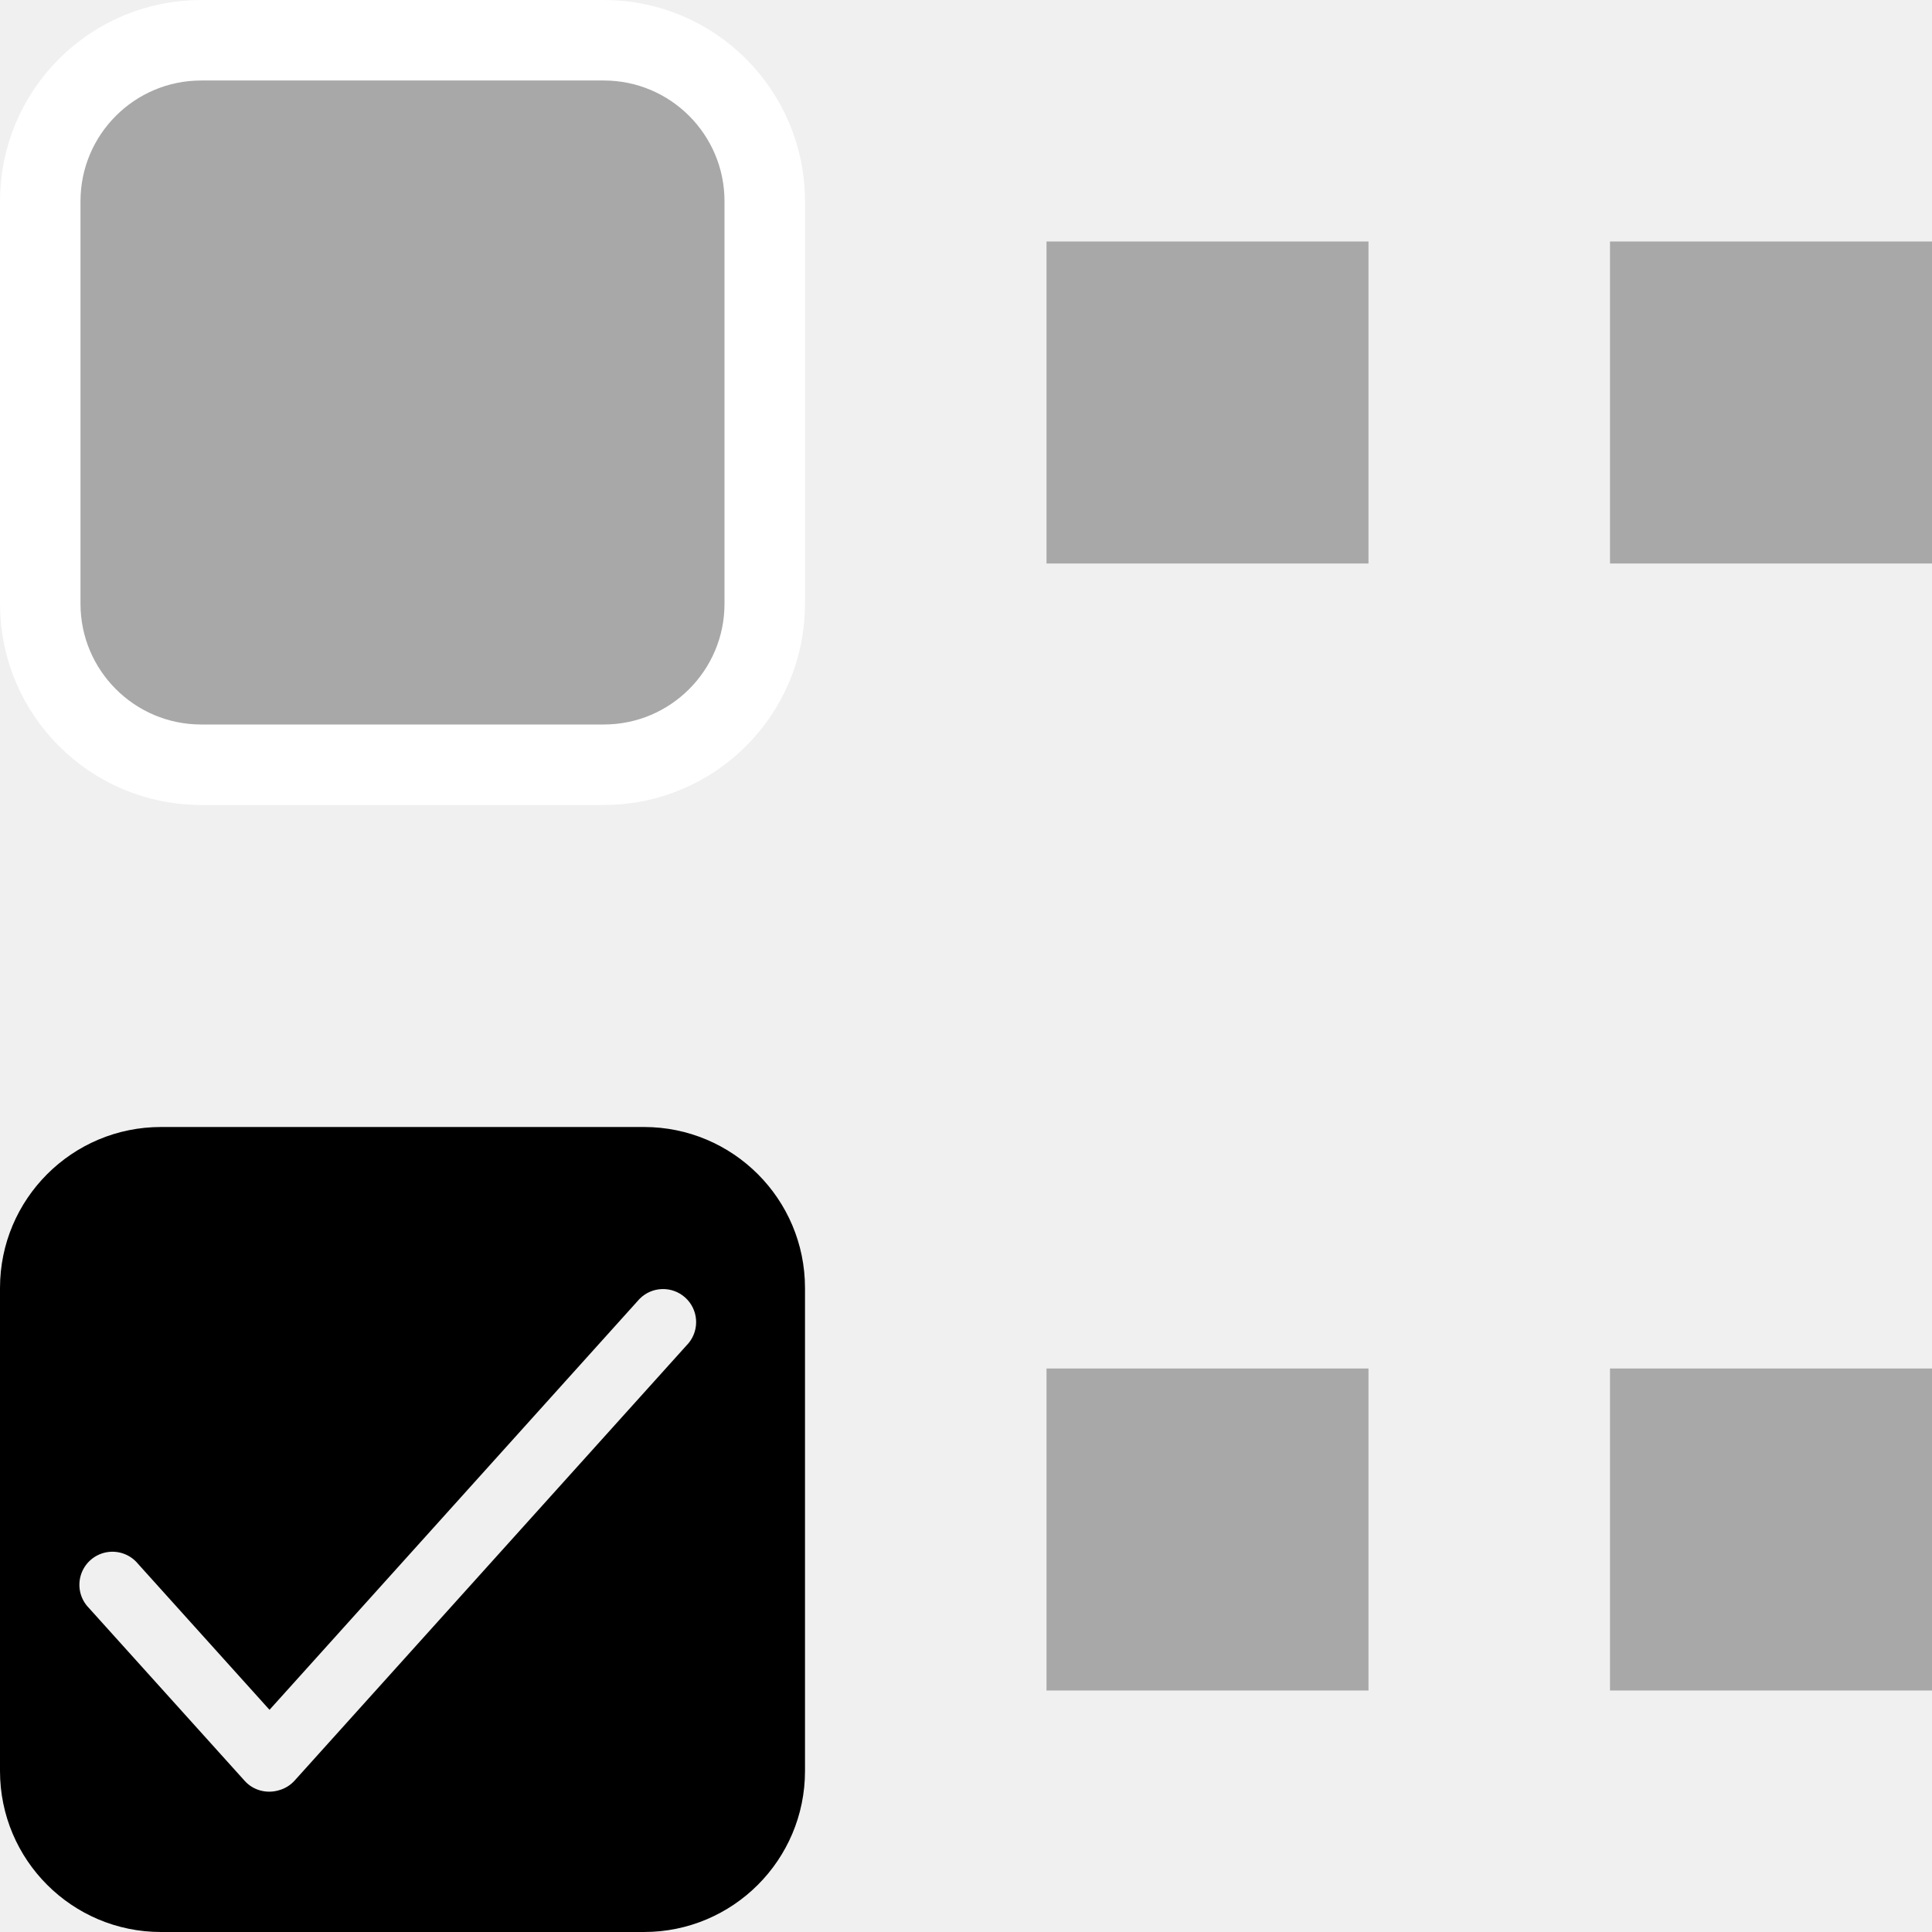
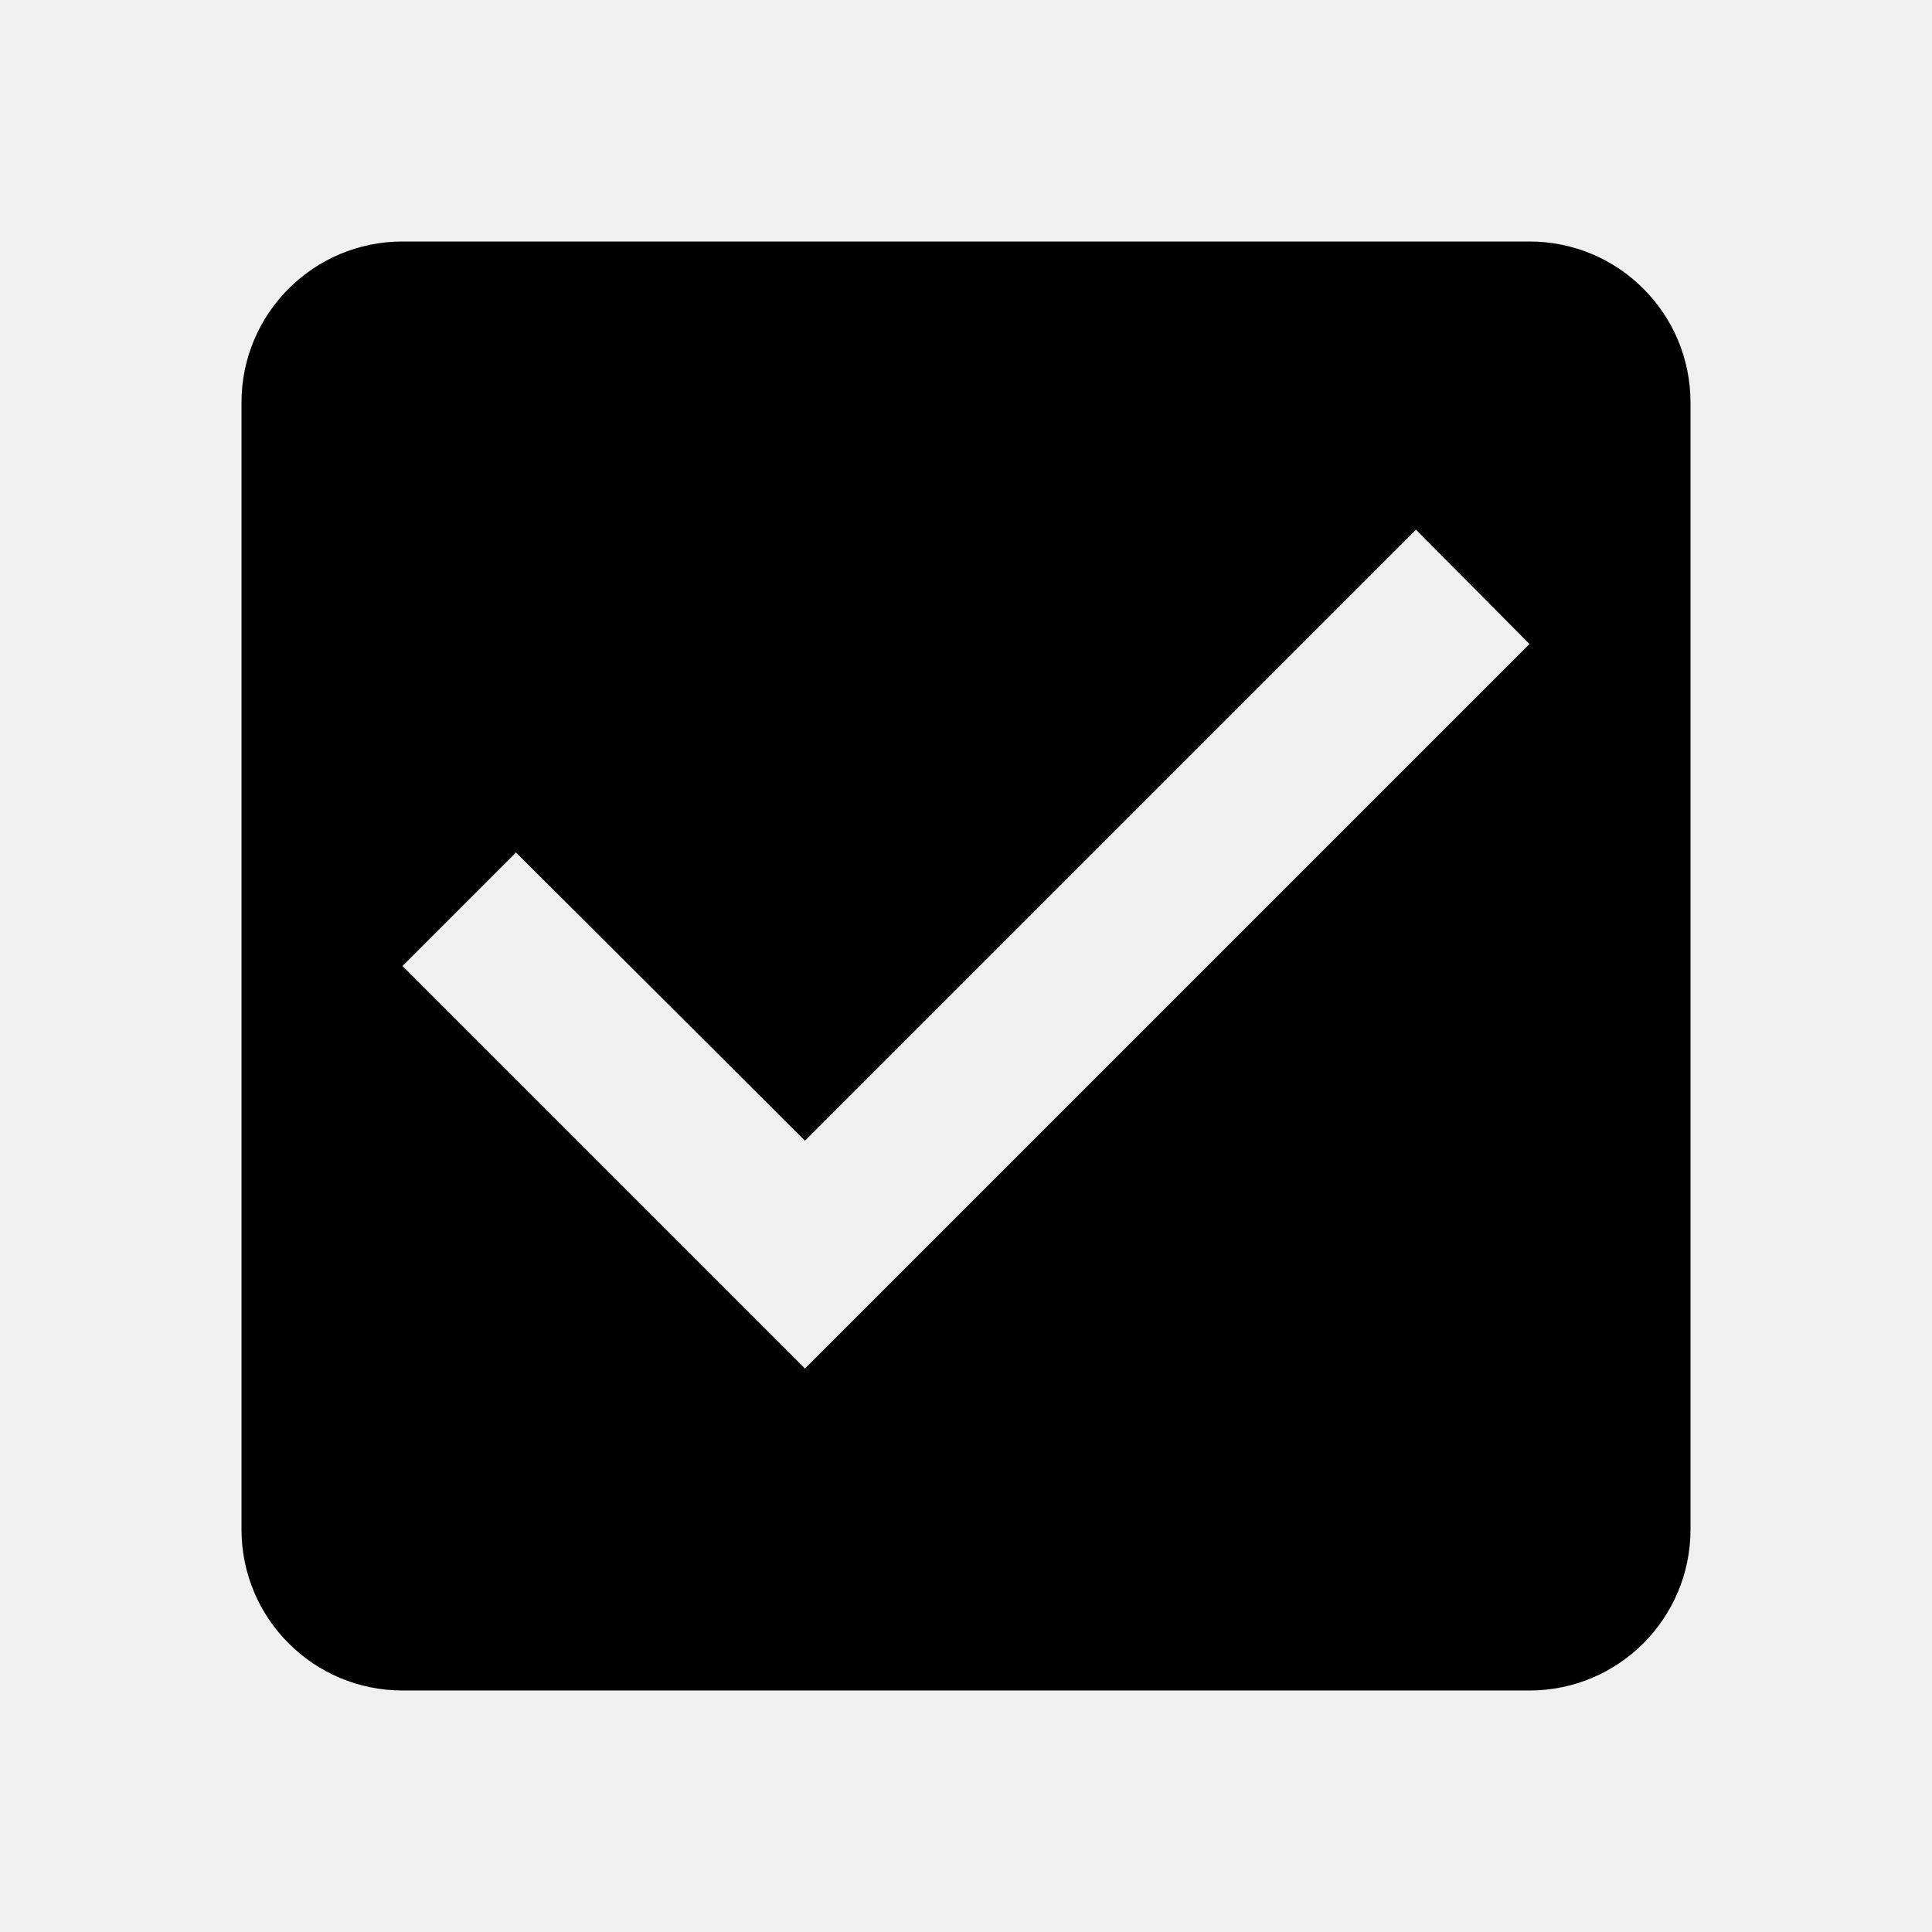
- <svg xmlns="http://www.w3.org/2000/svg" width="18" height="18">
-   <g>
-     <rect stroke="#FFF" stroke-width=".75" fill-opacity=".3" x=".375" y=".375" width="6.75" height="6.75" rx="1.5" />
-     <path d="M1.5 10.5H6A1.5 1.5 0 0 1 7.5 12v4.5A1.5 1.5 0 0 1 6 18H1.5A1.5 1.5 0 0 1 0 16.5V12a1.5 1.5 0 0 1 1.5-1.5zm1.011 5.43l-1.225-1.36a.308.308 0 1 0-.457.412l1.45 1.609c.08.09.204.121.314.09a.306.306 0 0 0 .153-.093l3.67-4.075a.308.308 0 0 0-.458-.411L2.511 15.93z" />
-     <path d="M9.75 12.75h3v3h-3v-3zm5.25 0h3v3h-3v-3zM9.75 2.25h3v3h-3v-3zm5.25 0h3v3h-3v-3z" fill-opacity=".3" />
-   </g>
+ <svg xmlns="http://www.w3.org/2000/svg" t="1571227691985" class="icon" viewBox="0 0 1024 1024" version="1.1" p-id="28044" width="200" height="200">
+   <defs>
+     <style type="text/css" />
+   </defs>
+   <path d="M810.667 128H213.333a85.333 85.333 0 0 0-85.333 85.333v597.333a85.333 85.333 0 0 0 85.333 85.333h597.333a85.333 85.333 0 0 0 85.333-85.333V213.333a85.333 85.333 0 0 0-85.333-85.333z m-384 597.333l-213.333-213.333 60.16-60.16L426.667 604.587l323.84-323.84L810.667 341.333l-384 384z" p-id="28045" />
</svg>
